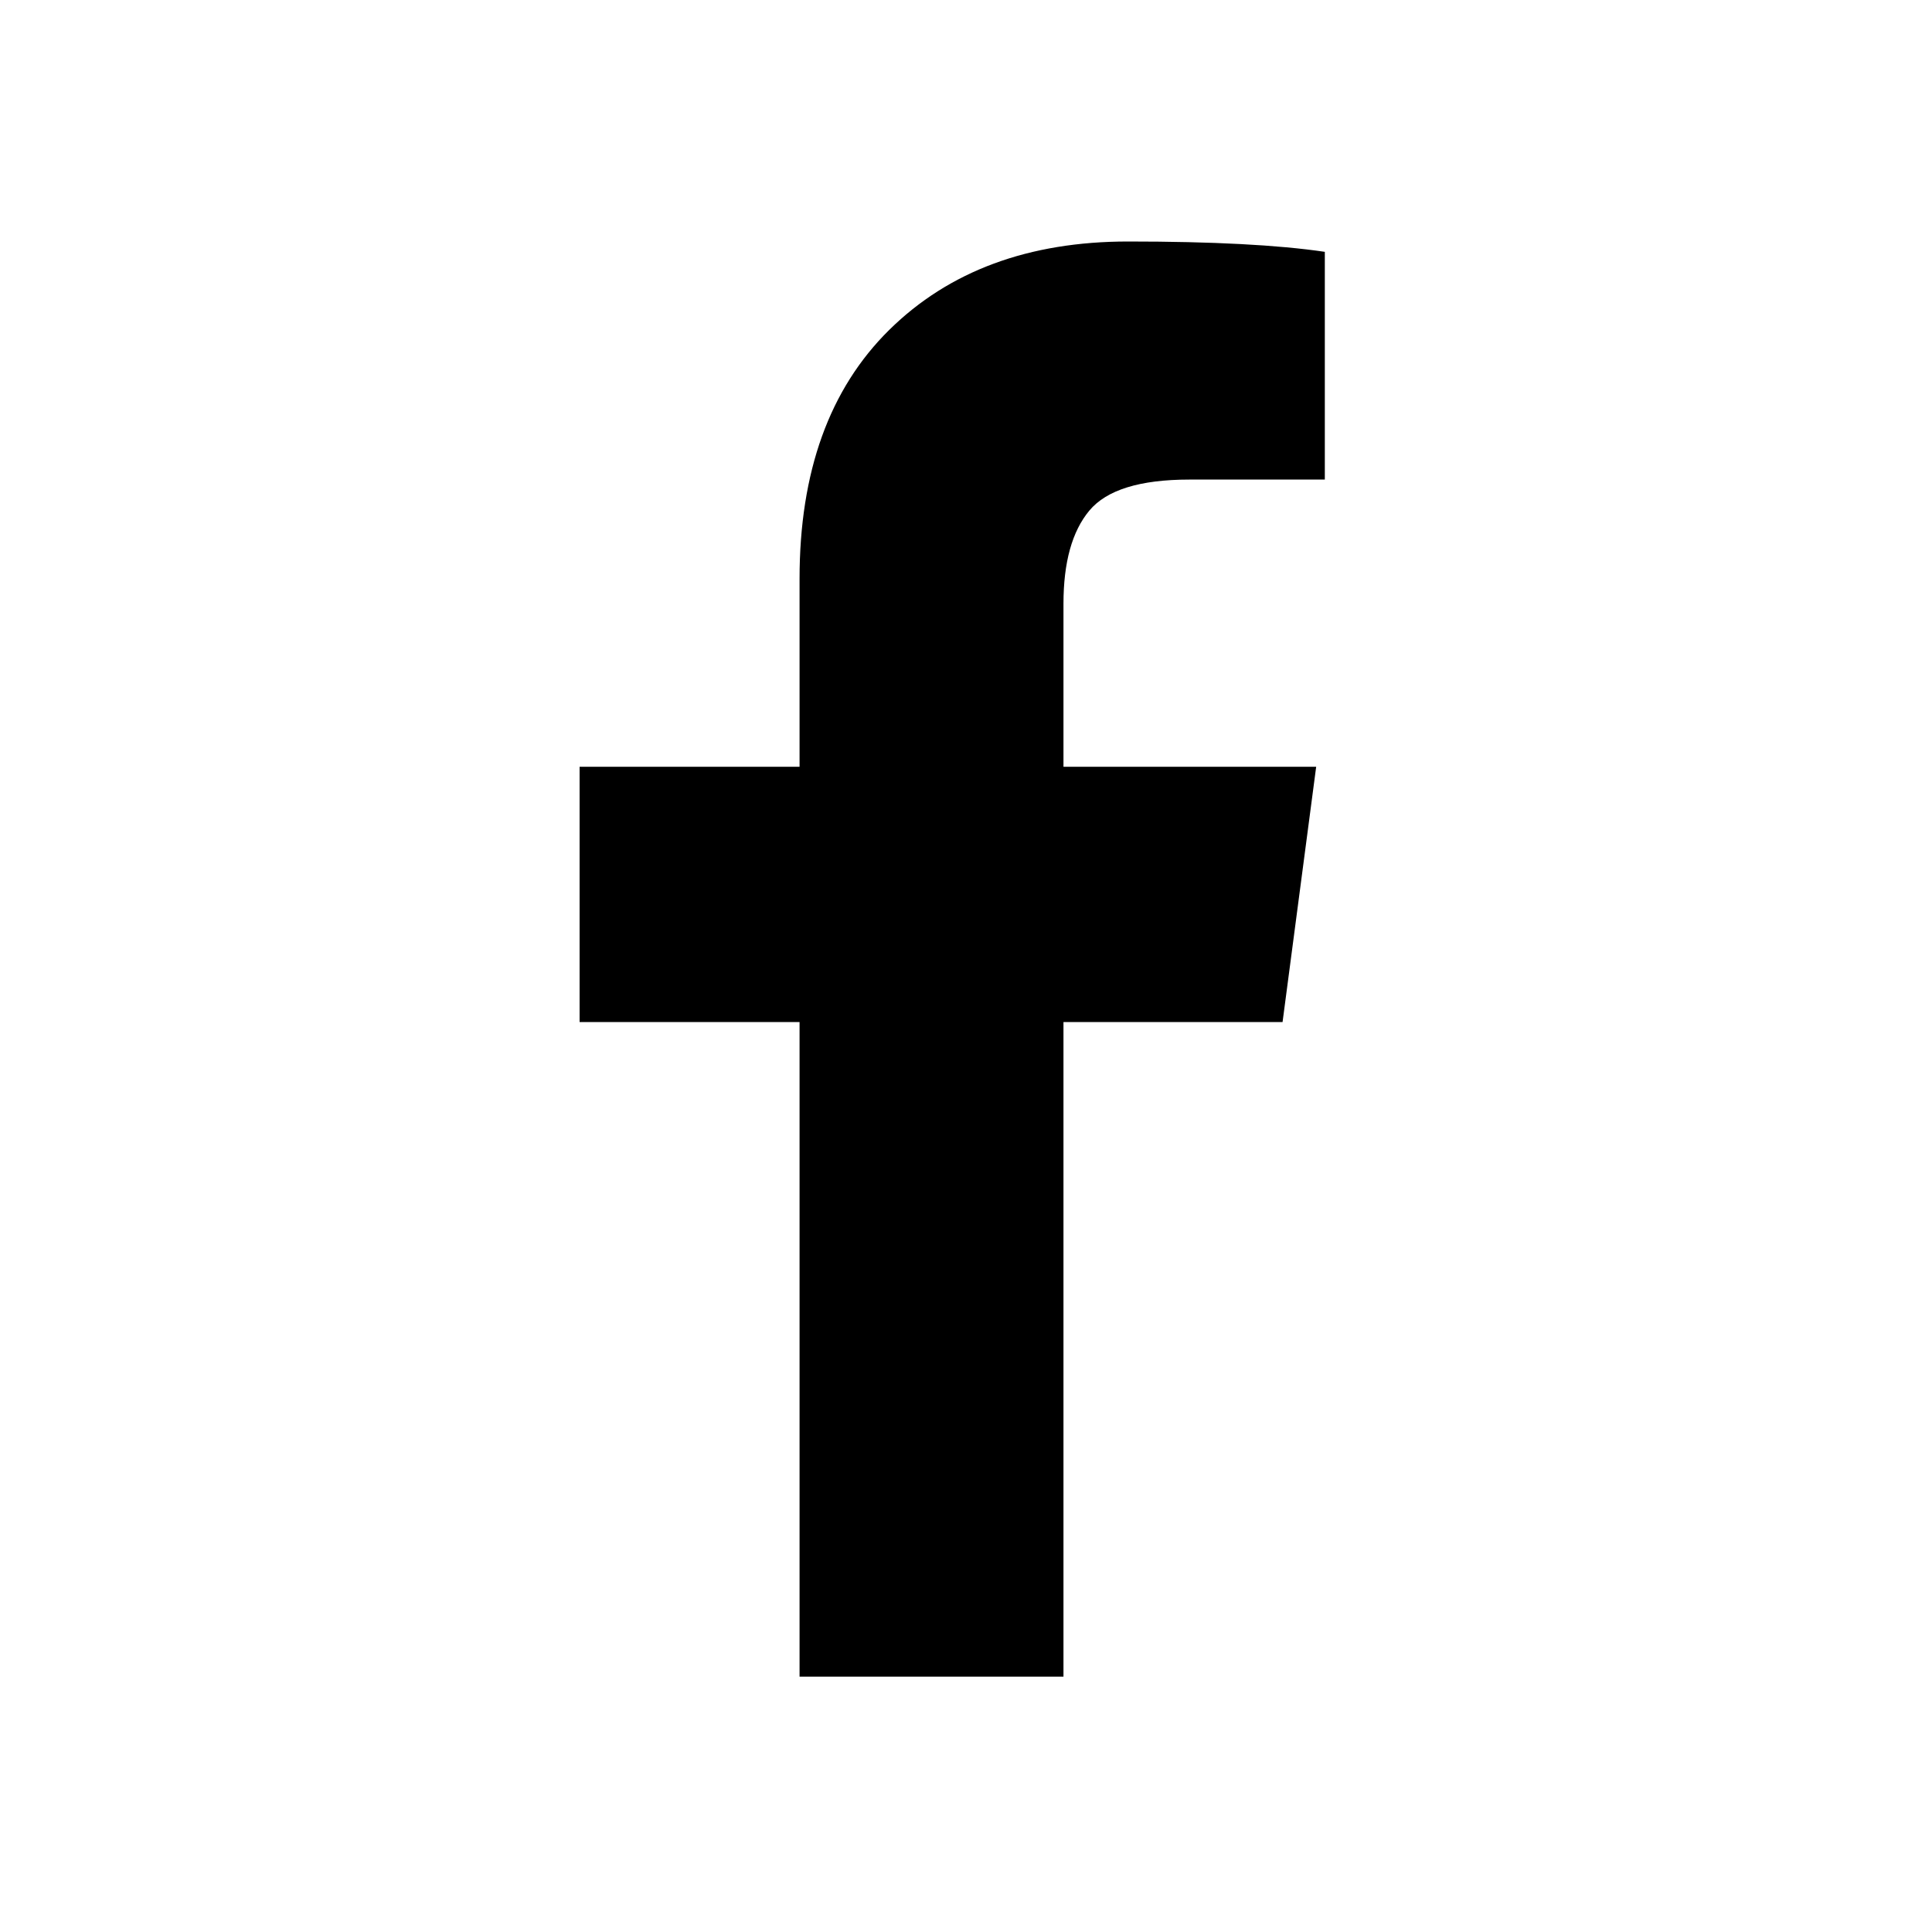
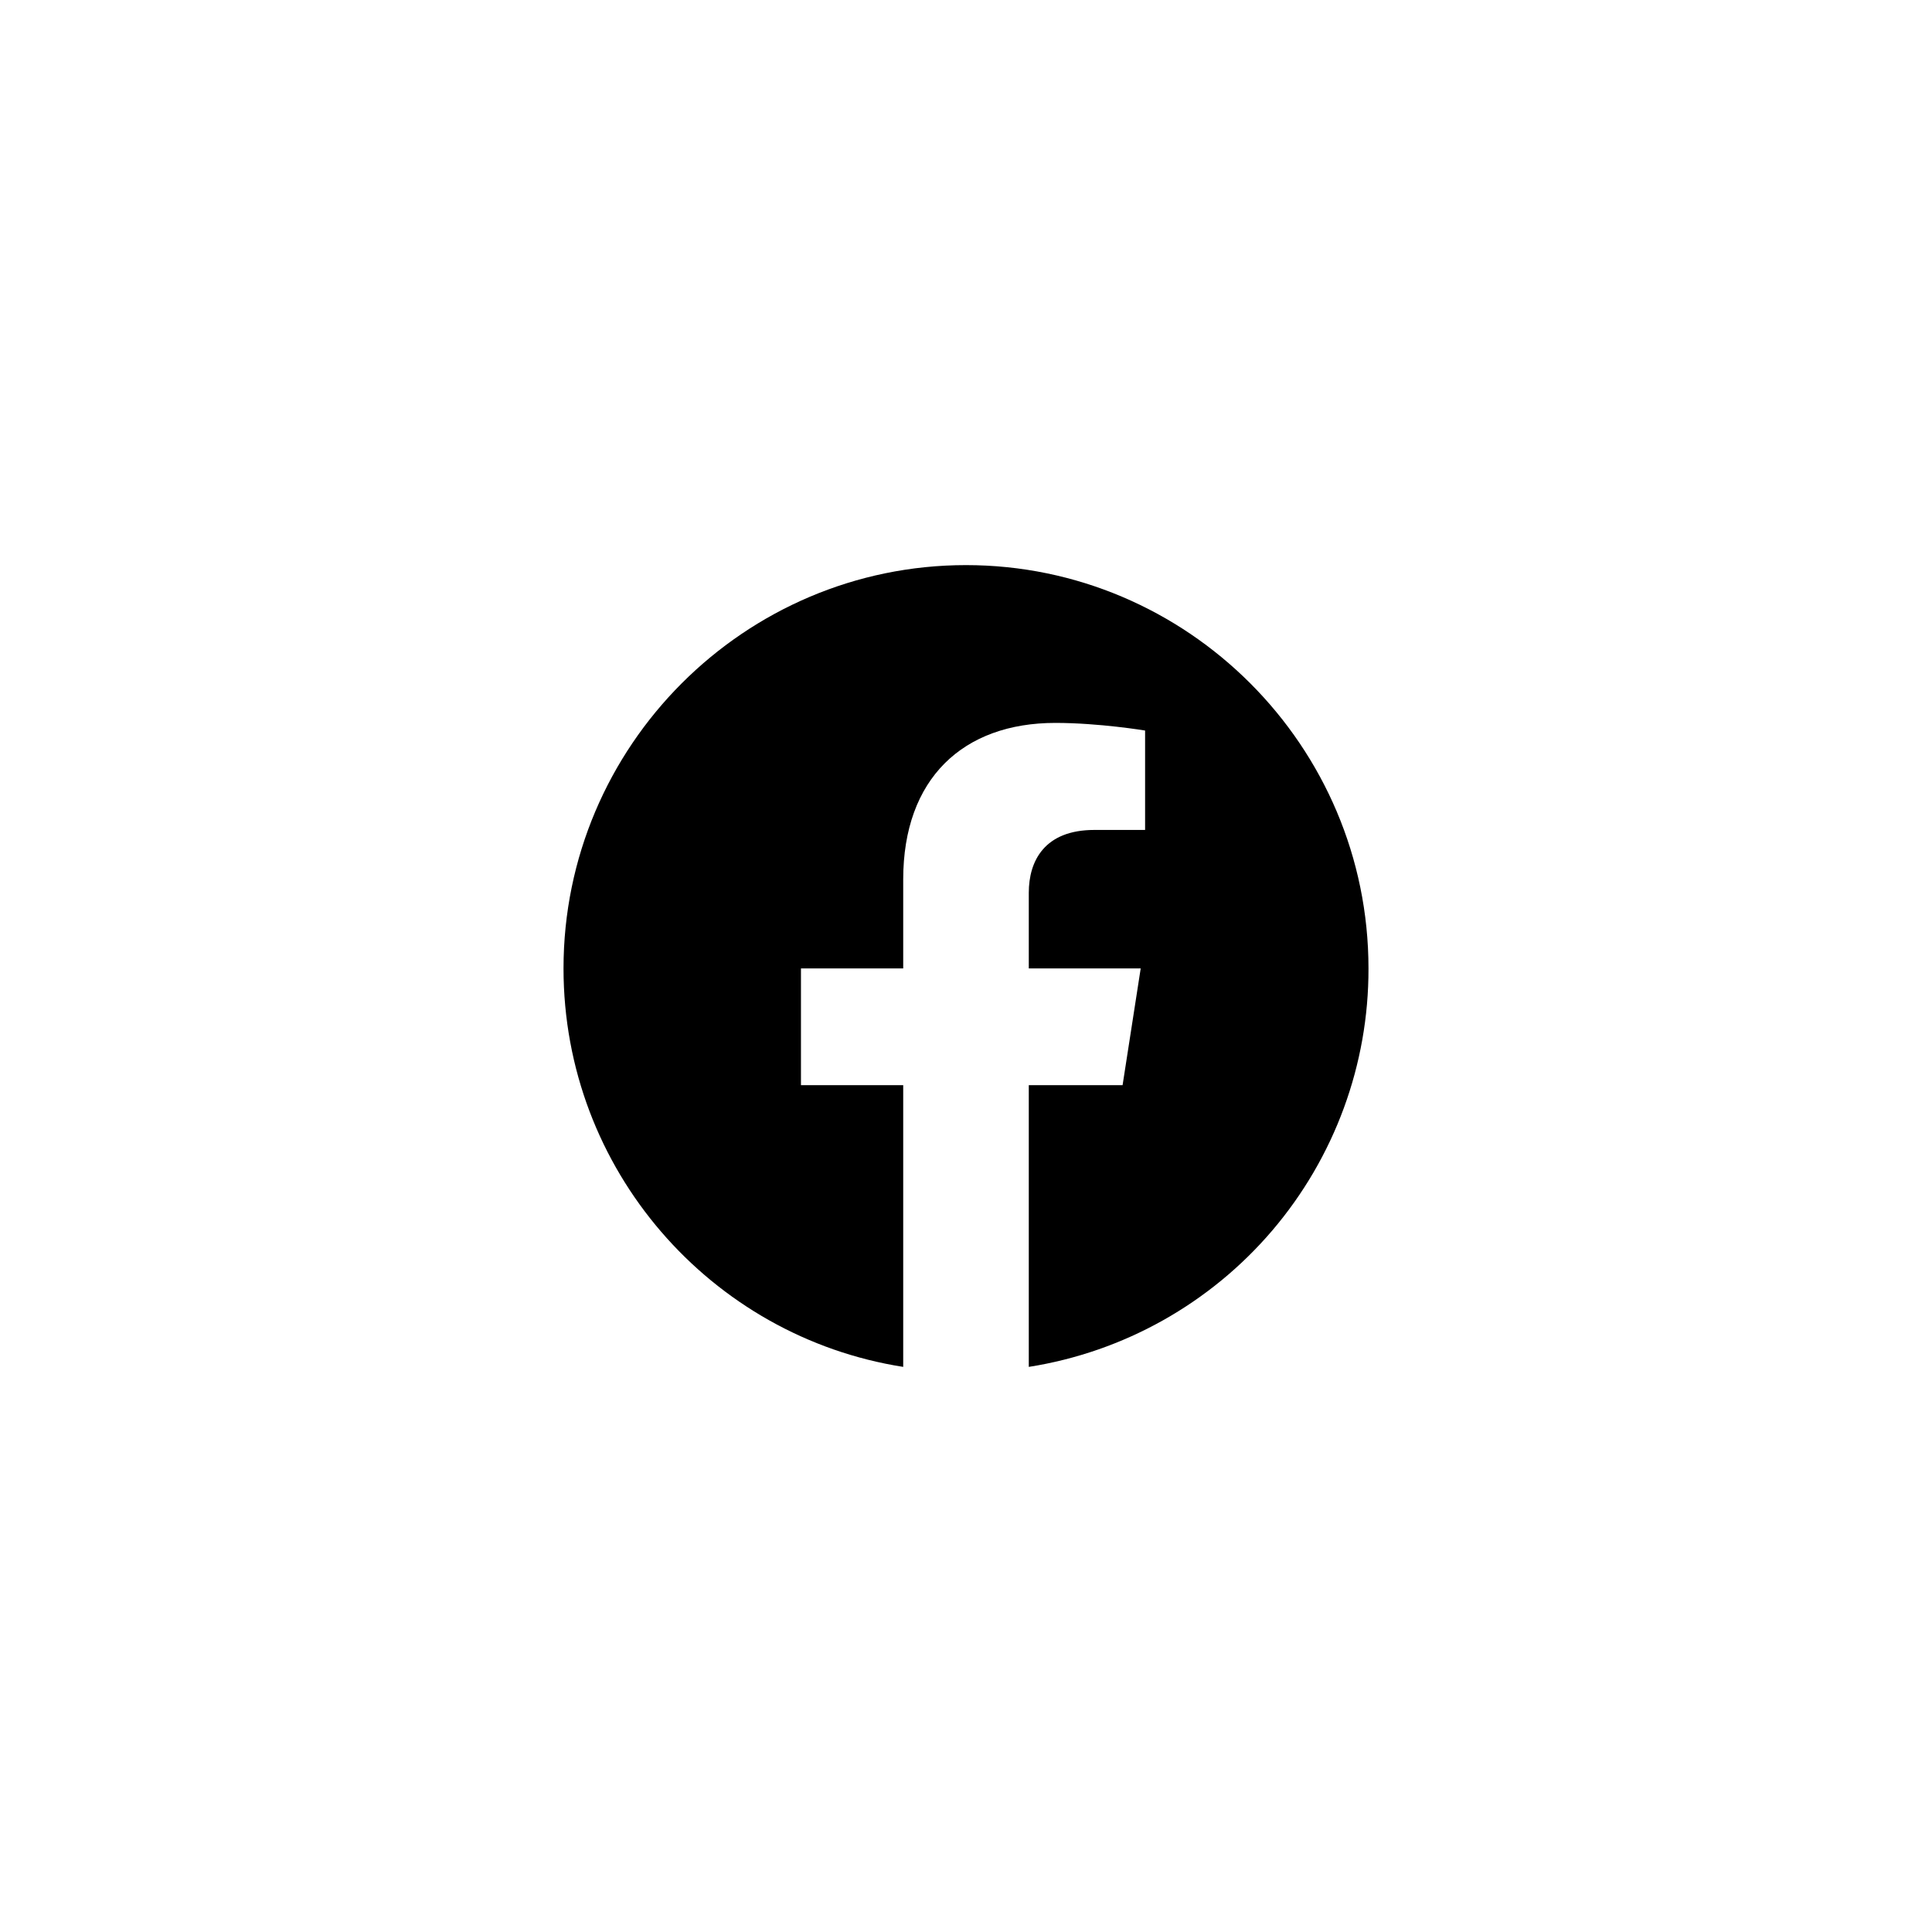
- <svg xmlns="http://www.w3.org/2000/svg" width="40px" height="40px" viewBox="0 0 40 40" version="1.1">
-   <defs />
-   <g id="Page-1" stroke="none" stroke-width="1" fill="none" fill-rule="evenodd">
-     <g id="facebook-dark" fill="#000000">
-       <path d="M27.429,5.214 L27.429,9.929 L24.625,9.929 C23.601,9.929 22.911,10.143 22.554,10.571 C22.196,11 22.018,11.643 22.018,12.5 L22.018,15.875 L27.25,15.875 L26.554,21.161 L22.018,21.161 L22.018,34.714 L16.554,34.714 L16.554,21.161 L12,21.161 L12,15.875 L16.554,15.875 L16.554,11.982 C16.554,9.768 17.173,8.051 18.411,6.83 C19.649,5.61 21.298,5 23.357,5 C25.107,5 26.464,5.071 27.429,5.214 L27.429,5.214 Z" id="facebook" />
-     </g>
-   </g>
+ <svg xmlns="http://www.w3.org/2000/svg" width="40" height="40" viewBox="0 0 40 40" fill="none">
+   <path d="M20 11.7C15.417 11.7 11.667 15.442 11.667 20.05C11.667 24.217 14.717 27.675 18.7 28.3V22.467H16.583V20.05H18.7V18.208C18.7 16.117 19.942 14.967 21.85 14.967C22.758 14.967 23.708 15.125 23.708 15.125V17.183H22.658C21.625 17.183 21.3 17.825 21.3 18.483V20.05H23.617L23.242 22.467H21.3V28.3C23.264 27.99 25.052 26.988 26.342 25.475C27.631 23.962 28.338 22.038 28.333 20.05C28.333 15.442 24.583 11.7 20 11.7Z" fill="black" />
</svg>
